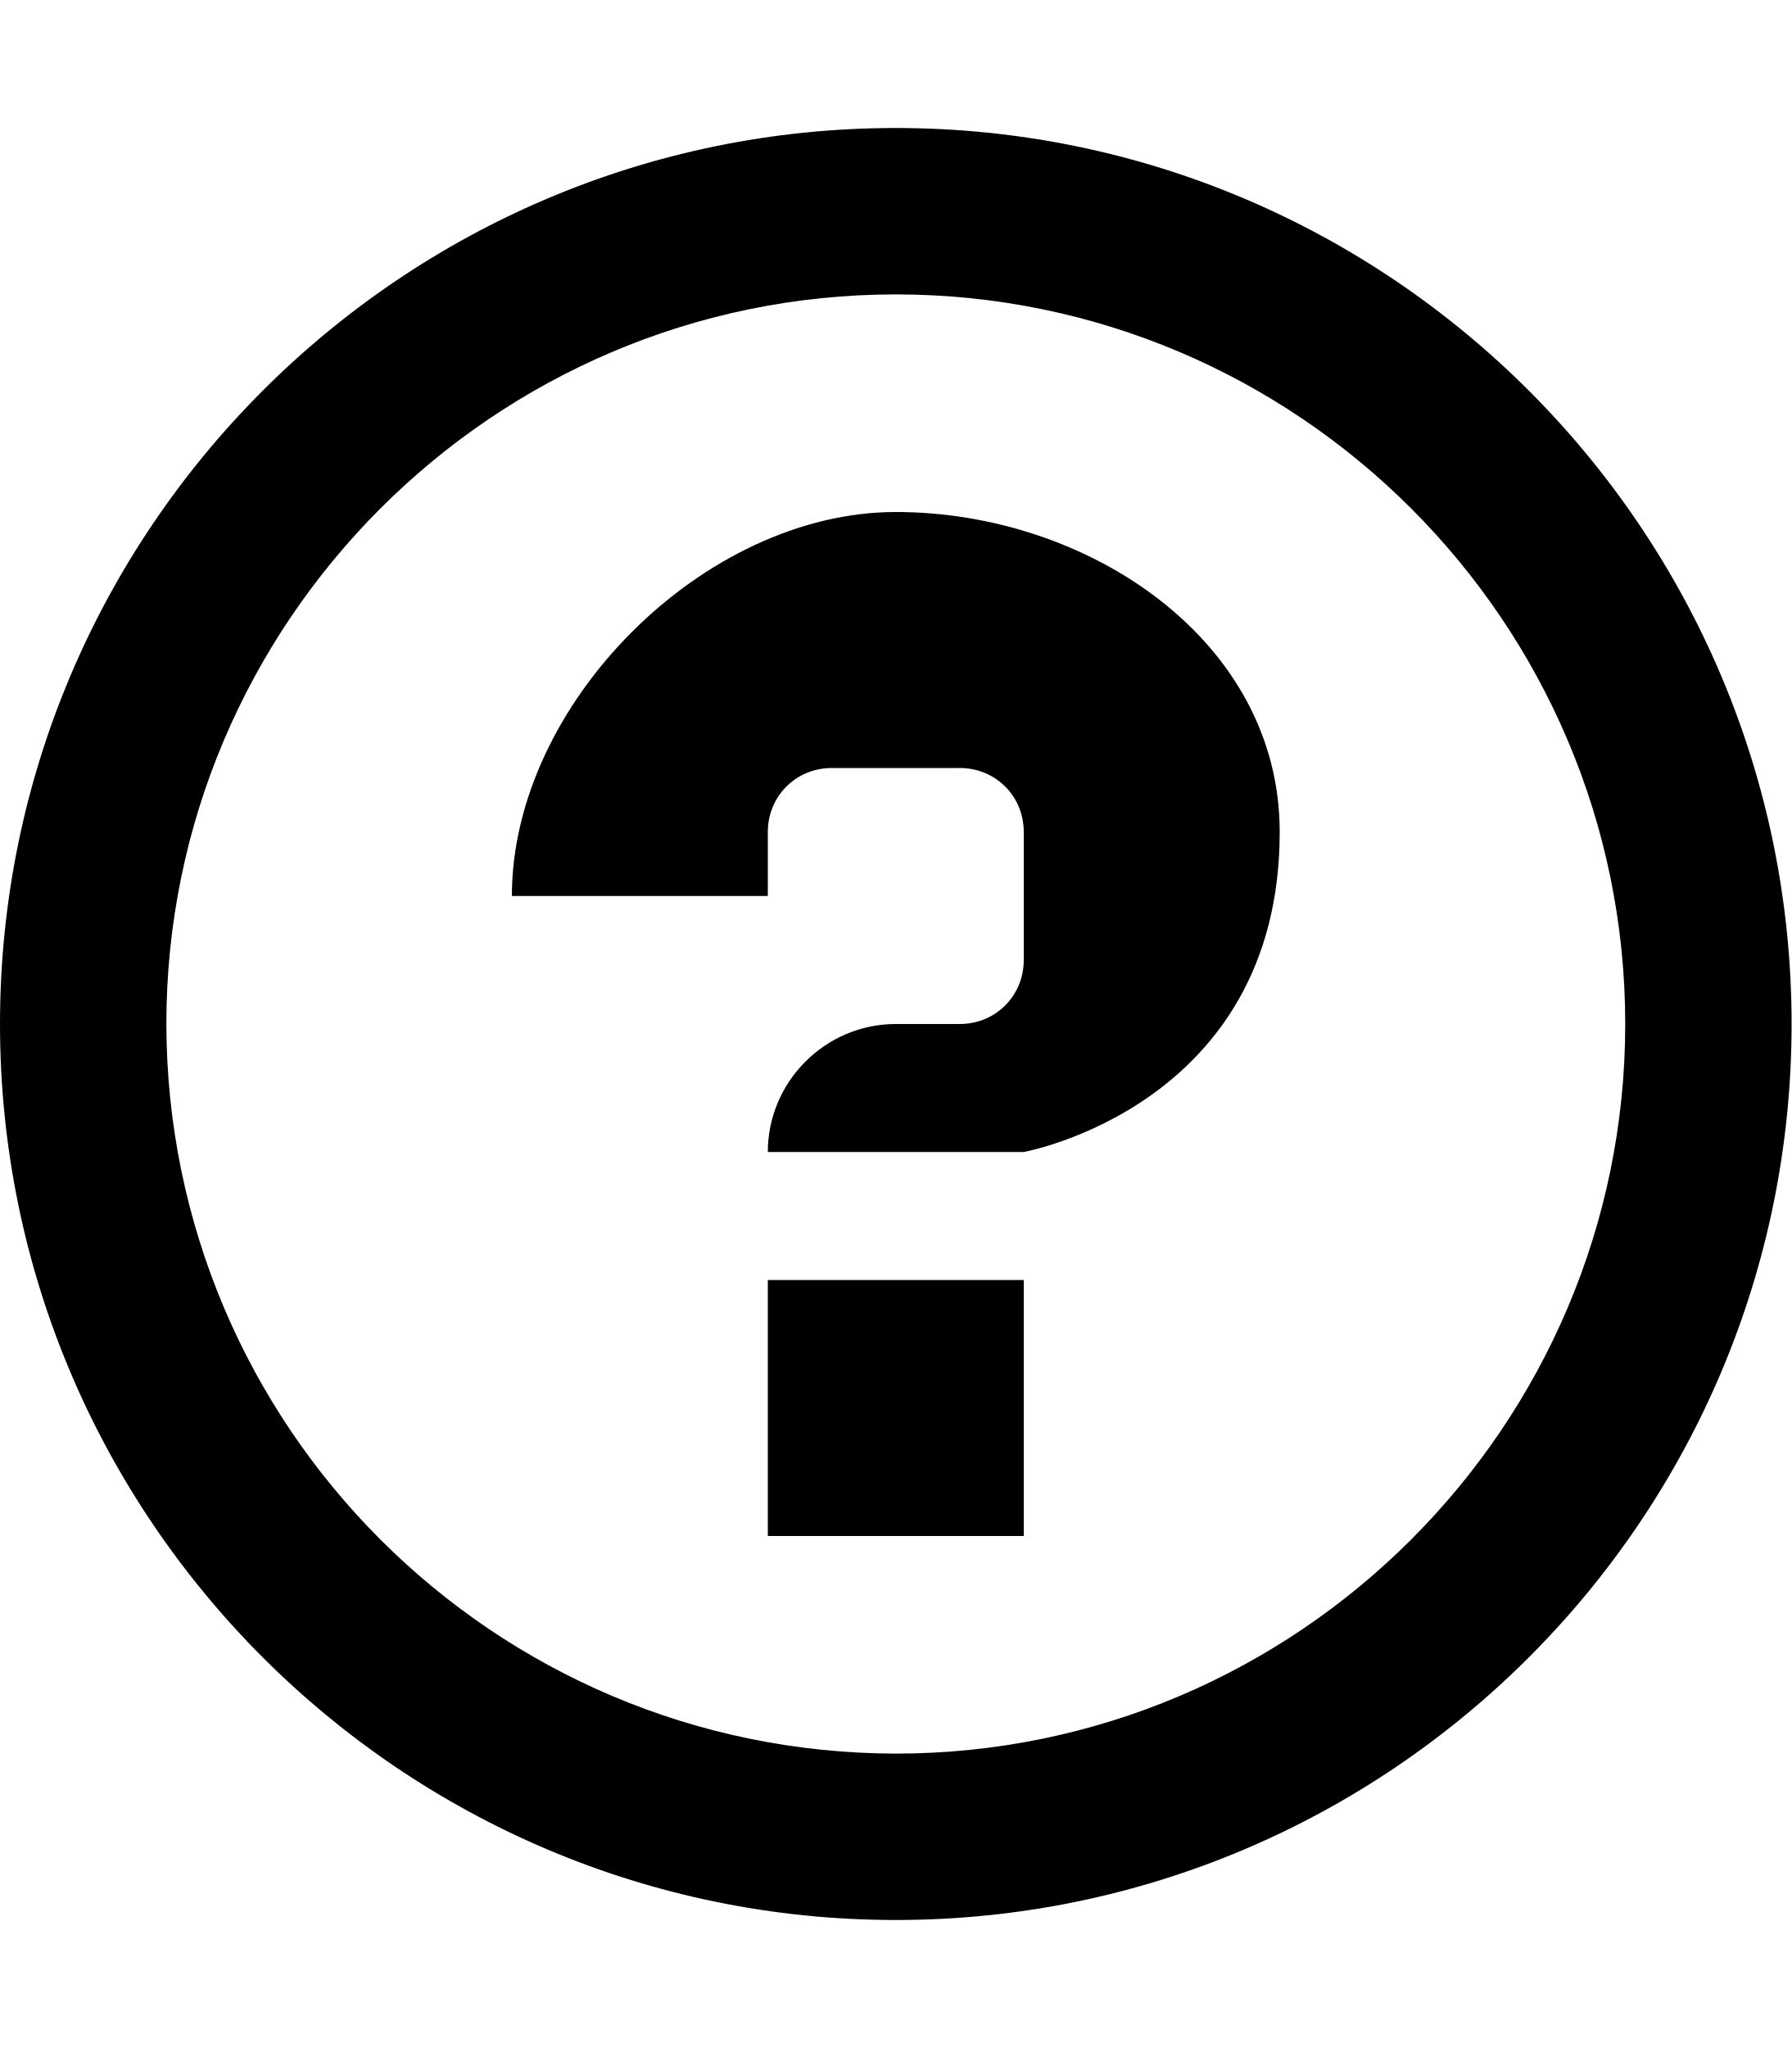
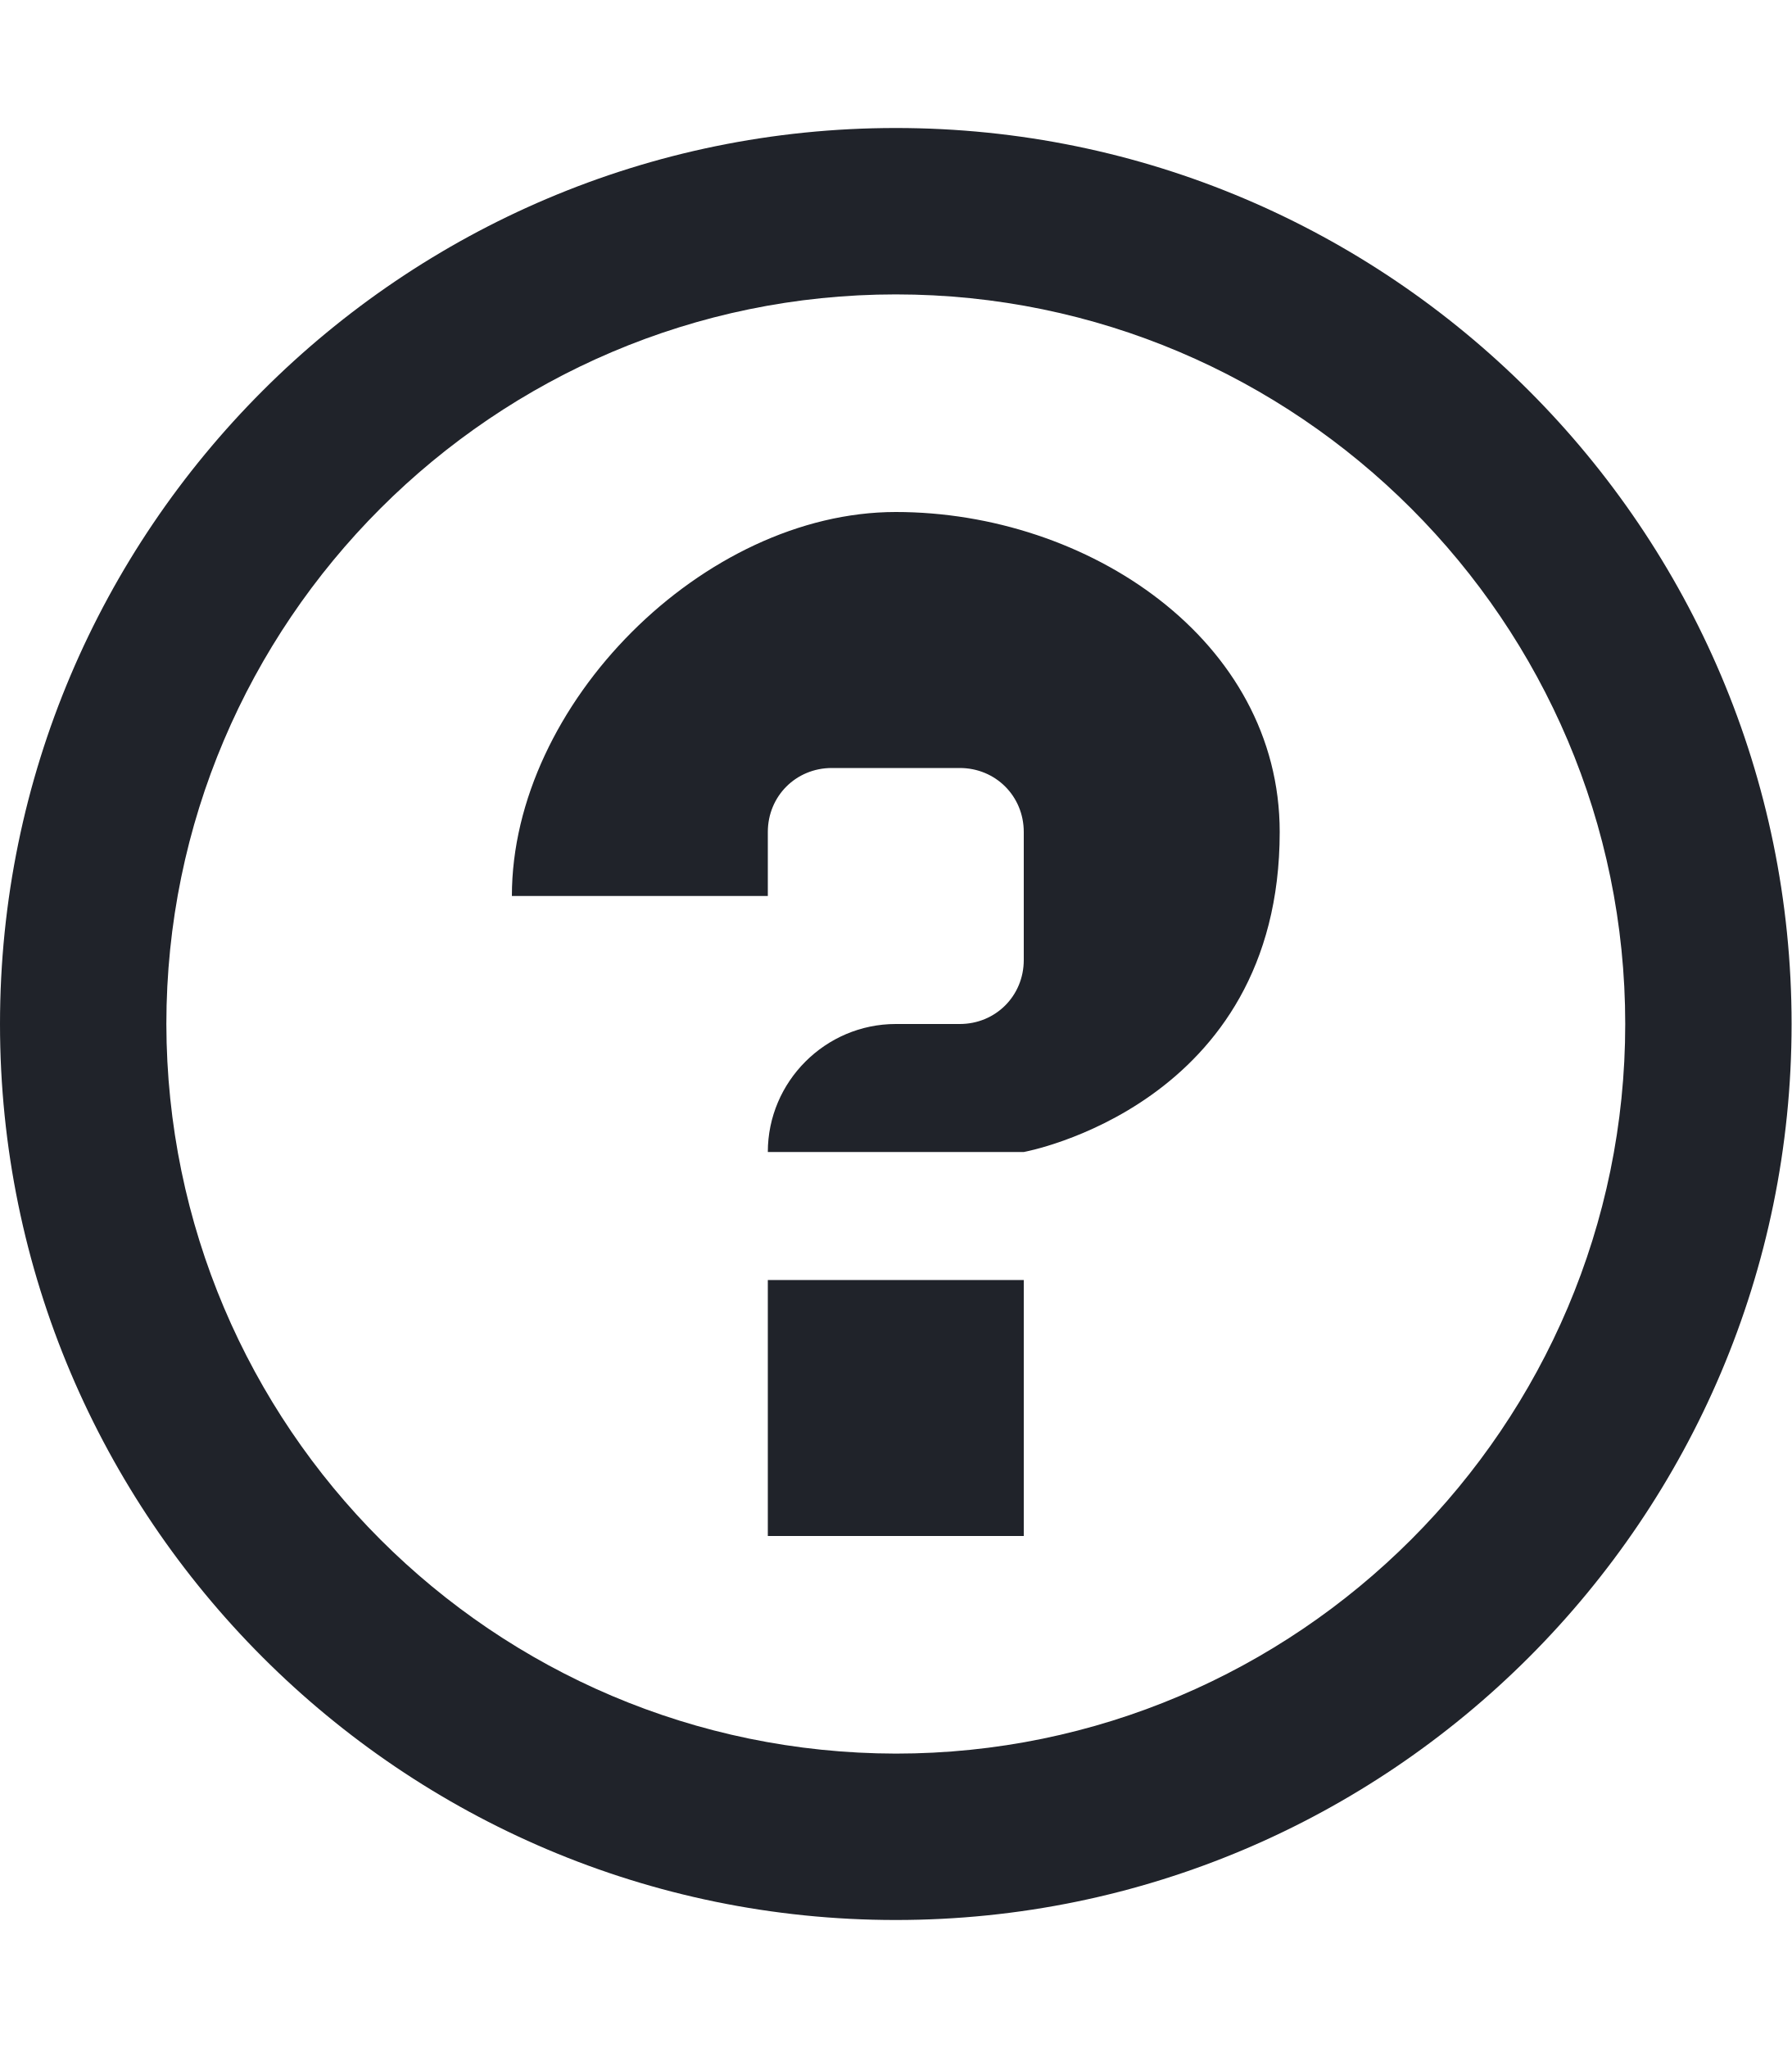
<svg xmlns="http://www.w3.org/2000/svg" width="14" height="16" viewBox="0 0 14 16">
-   <path fill-rule="evenodd" d="M6 10h2v2H6v-2zm4-3.5C10 8.64 8 9 8 9H6c0-.55.45-1 1-1h.5c.28 0 .5-.22.5-.5v-1c0-.28-.22-.5-.5-.5h-1c-.28 0-.5.22-.5.5V7H4c0-1.5 1.5-3 3-3s3 1 3 2.5zM7 2.3c3.14 0 5.7 2.56 5.7 5.7s-2.56 5.7-5.7 5.7A5.71 5.71 0 0 1 1.3 8c0-3.14 2.56-5.7 5.7-5.7zM7 1C3.14 1 0 4.14 0 8s3.14 7 7 7 7-3.14 7-7-3.14-7-7-7z" />
+   <path fill="#20232a" fill-rule="evenodd" d="M6 10h2v2H6v-2zm4-3.5C10 8.64 8 9 8 9H6c0-.55.45-1 1-1h.5c.28 0 .5-.22.5-.5v-1c0-.28-.22-.5-.5-.5h-1c-.28 0-.5.22-.5.5V7H4c0-1.5 1.5-3 3-3s3 1 3 2.5zM7 2.3c3.14 0 5.7 2.56 5.7 5.7s-2.56 5.7-5.7 5.7A5.71 5.71 0 0 1 1.3 8c0-3.14 2.56-5.7 5.7-5.7zM7 1C3.14 1 0 4.14 0 8s3.14 7 7 7 7-3.14 7-7-3.14-7-7-7z" />
</svg>
